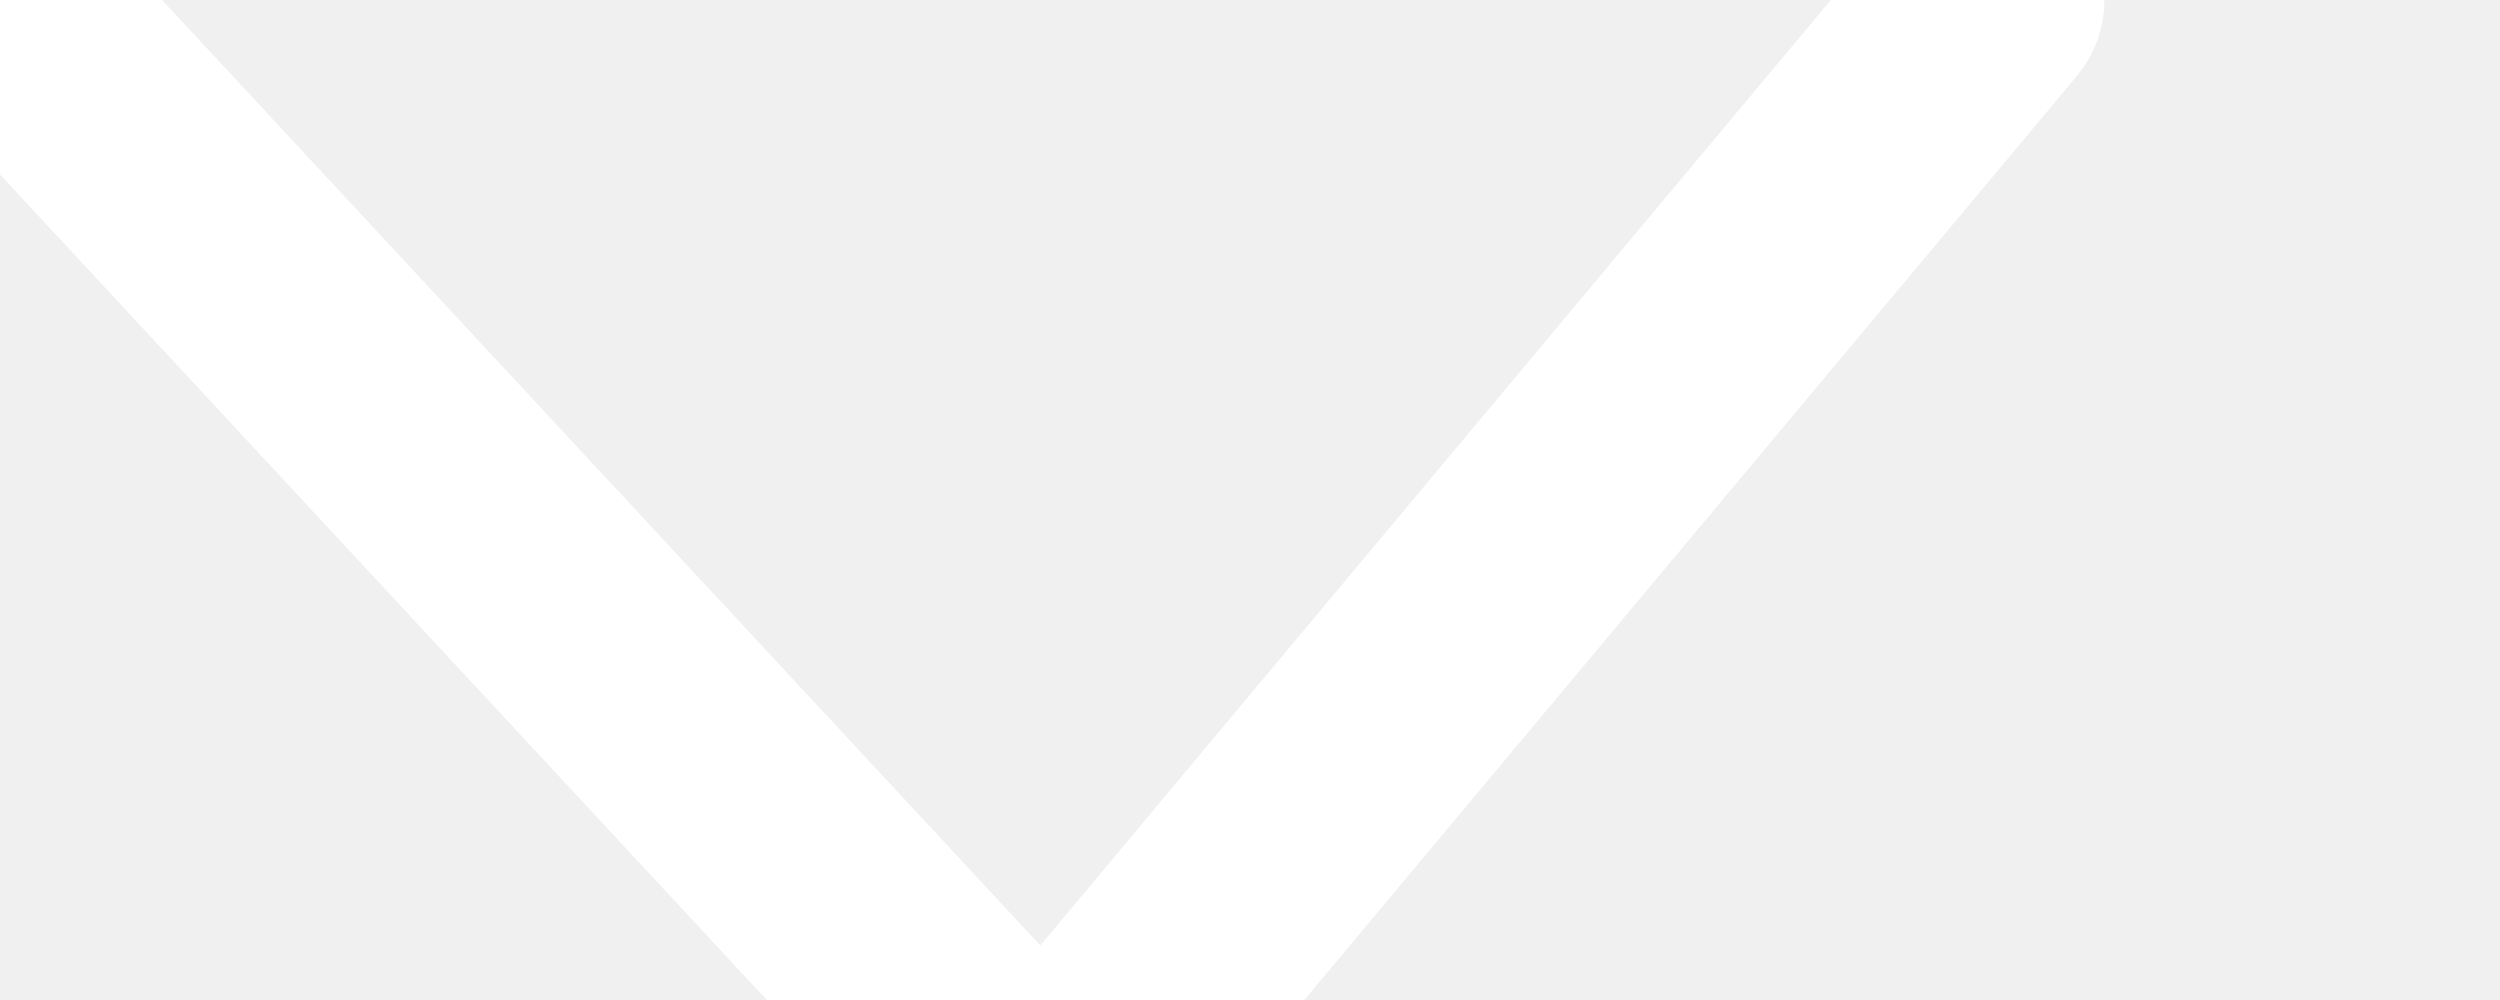
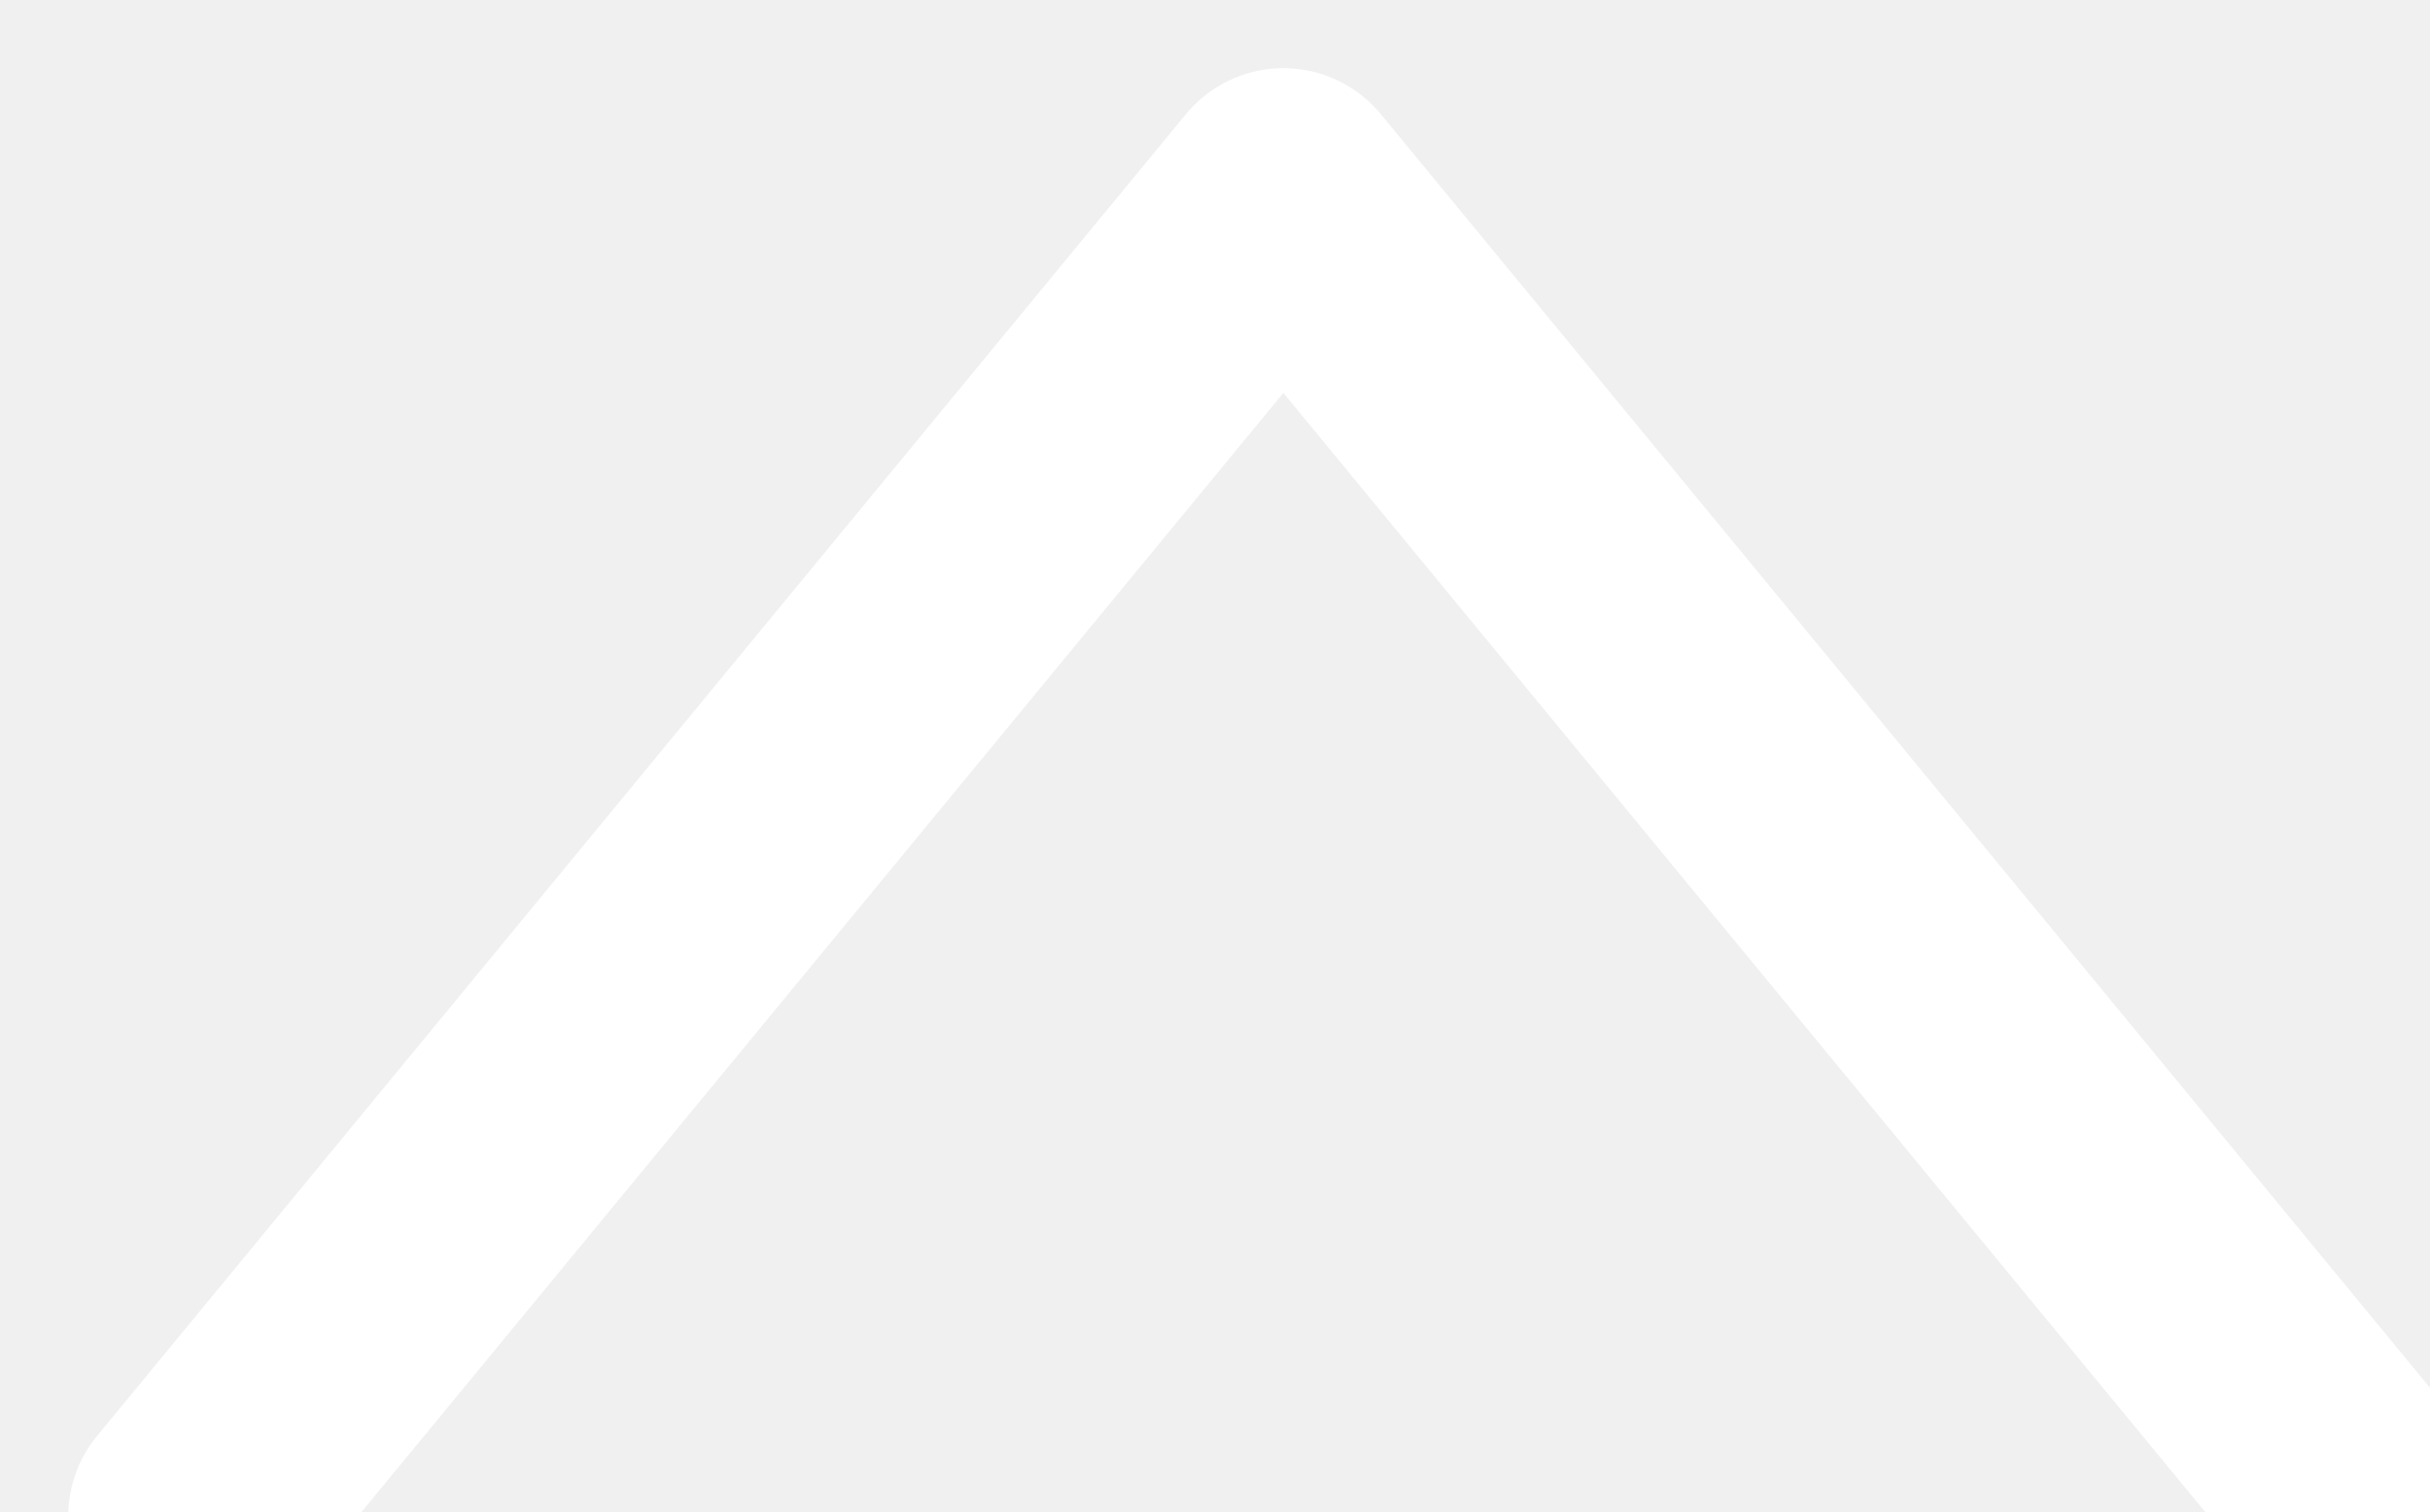
- <svg xmlns="http://www.w3.org/2000/svg" xmlns:xlink="http://www.w3.org/1999/xlink" viewBox="0 0 40 16">
-   <defs>
-     <path id="a" d="M1175.14 1873l16.72 18 15.05-18" />
-   </defs>
-   <use fill="#fff" fill-opacity="0" stroke="#fff" stroke-linecap="round" stroke-linejoin="round" stroke-miterlimit="50" stroke-width="3.8" xlink:href="#a" transform="translate(-1175.14 -1873)" />
+ <svg xmlns="http://www.w3.org/2000/svg" class="icon__chevron--down">
+   <path stroke-width="3.246" d="M30.5 19.5l-14-17-14 17" stroke="#FFF" fill="none" fill-rule="evenodd" stroke-linecap="round" stroke-linejoin="round" />
</svg>
